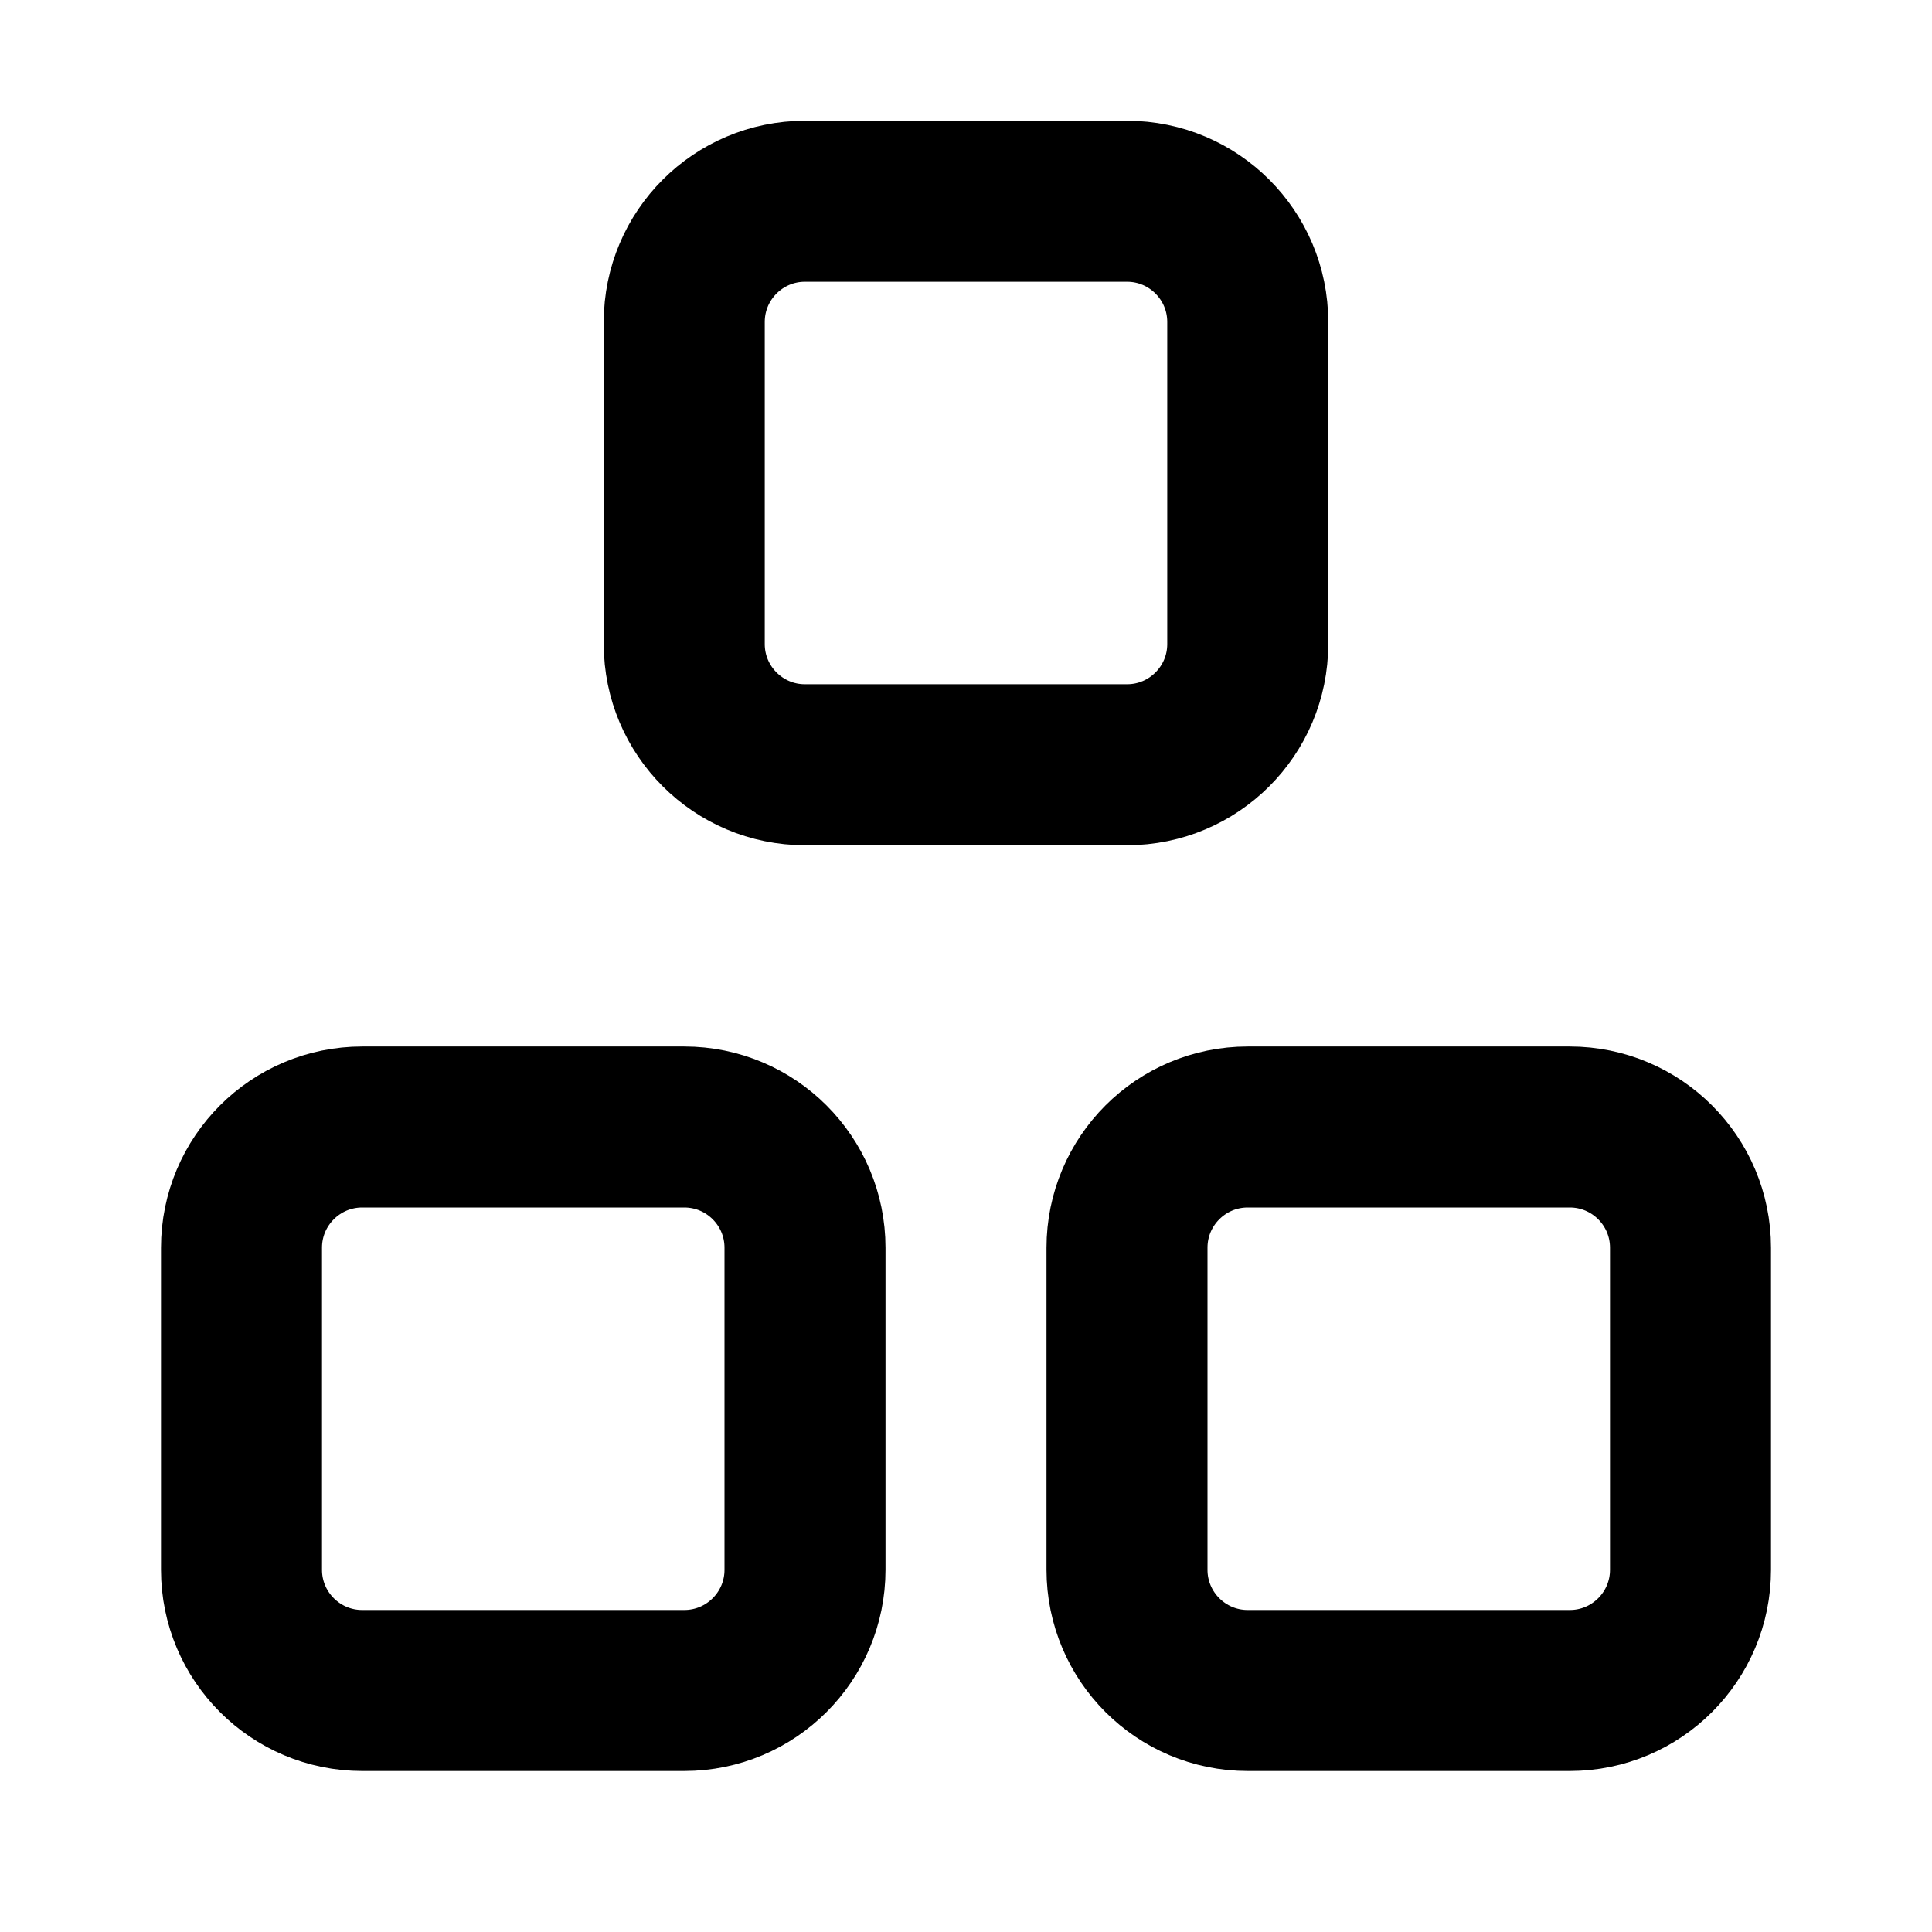
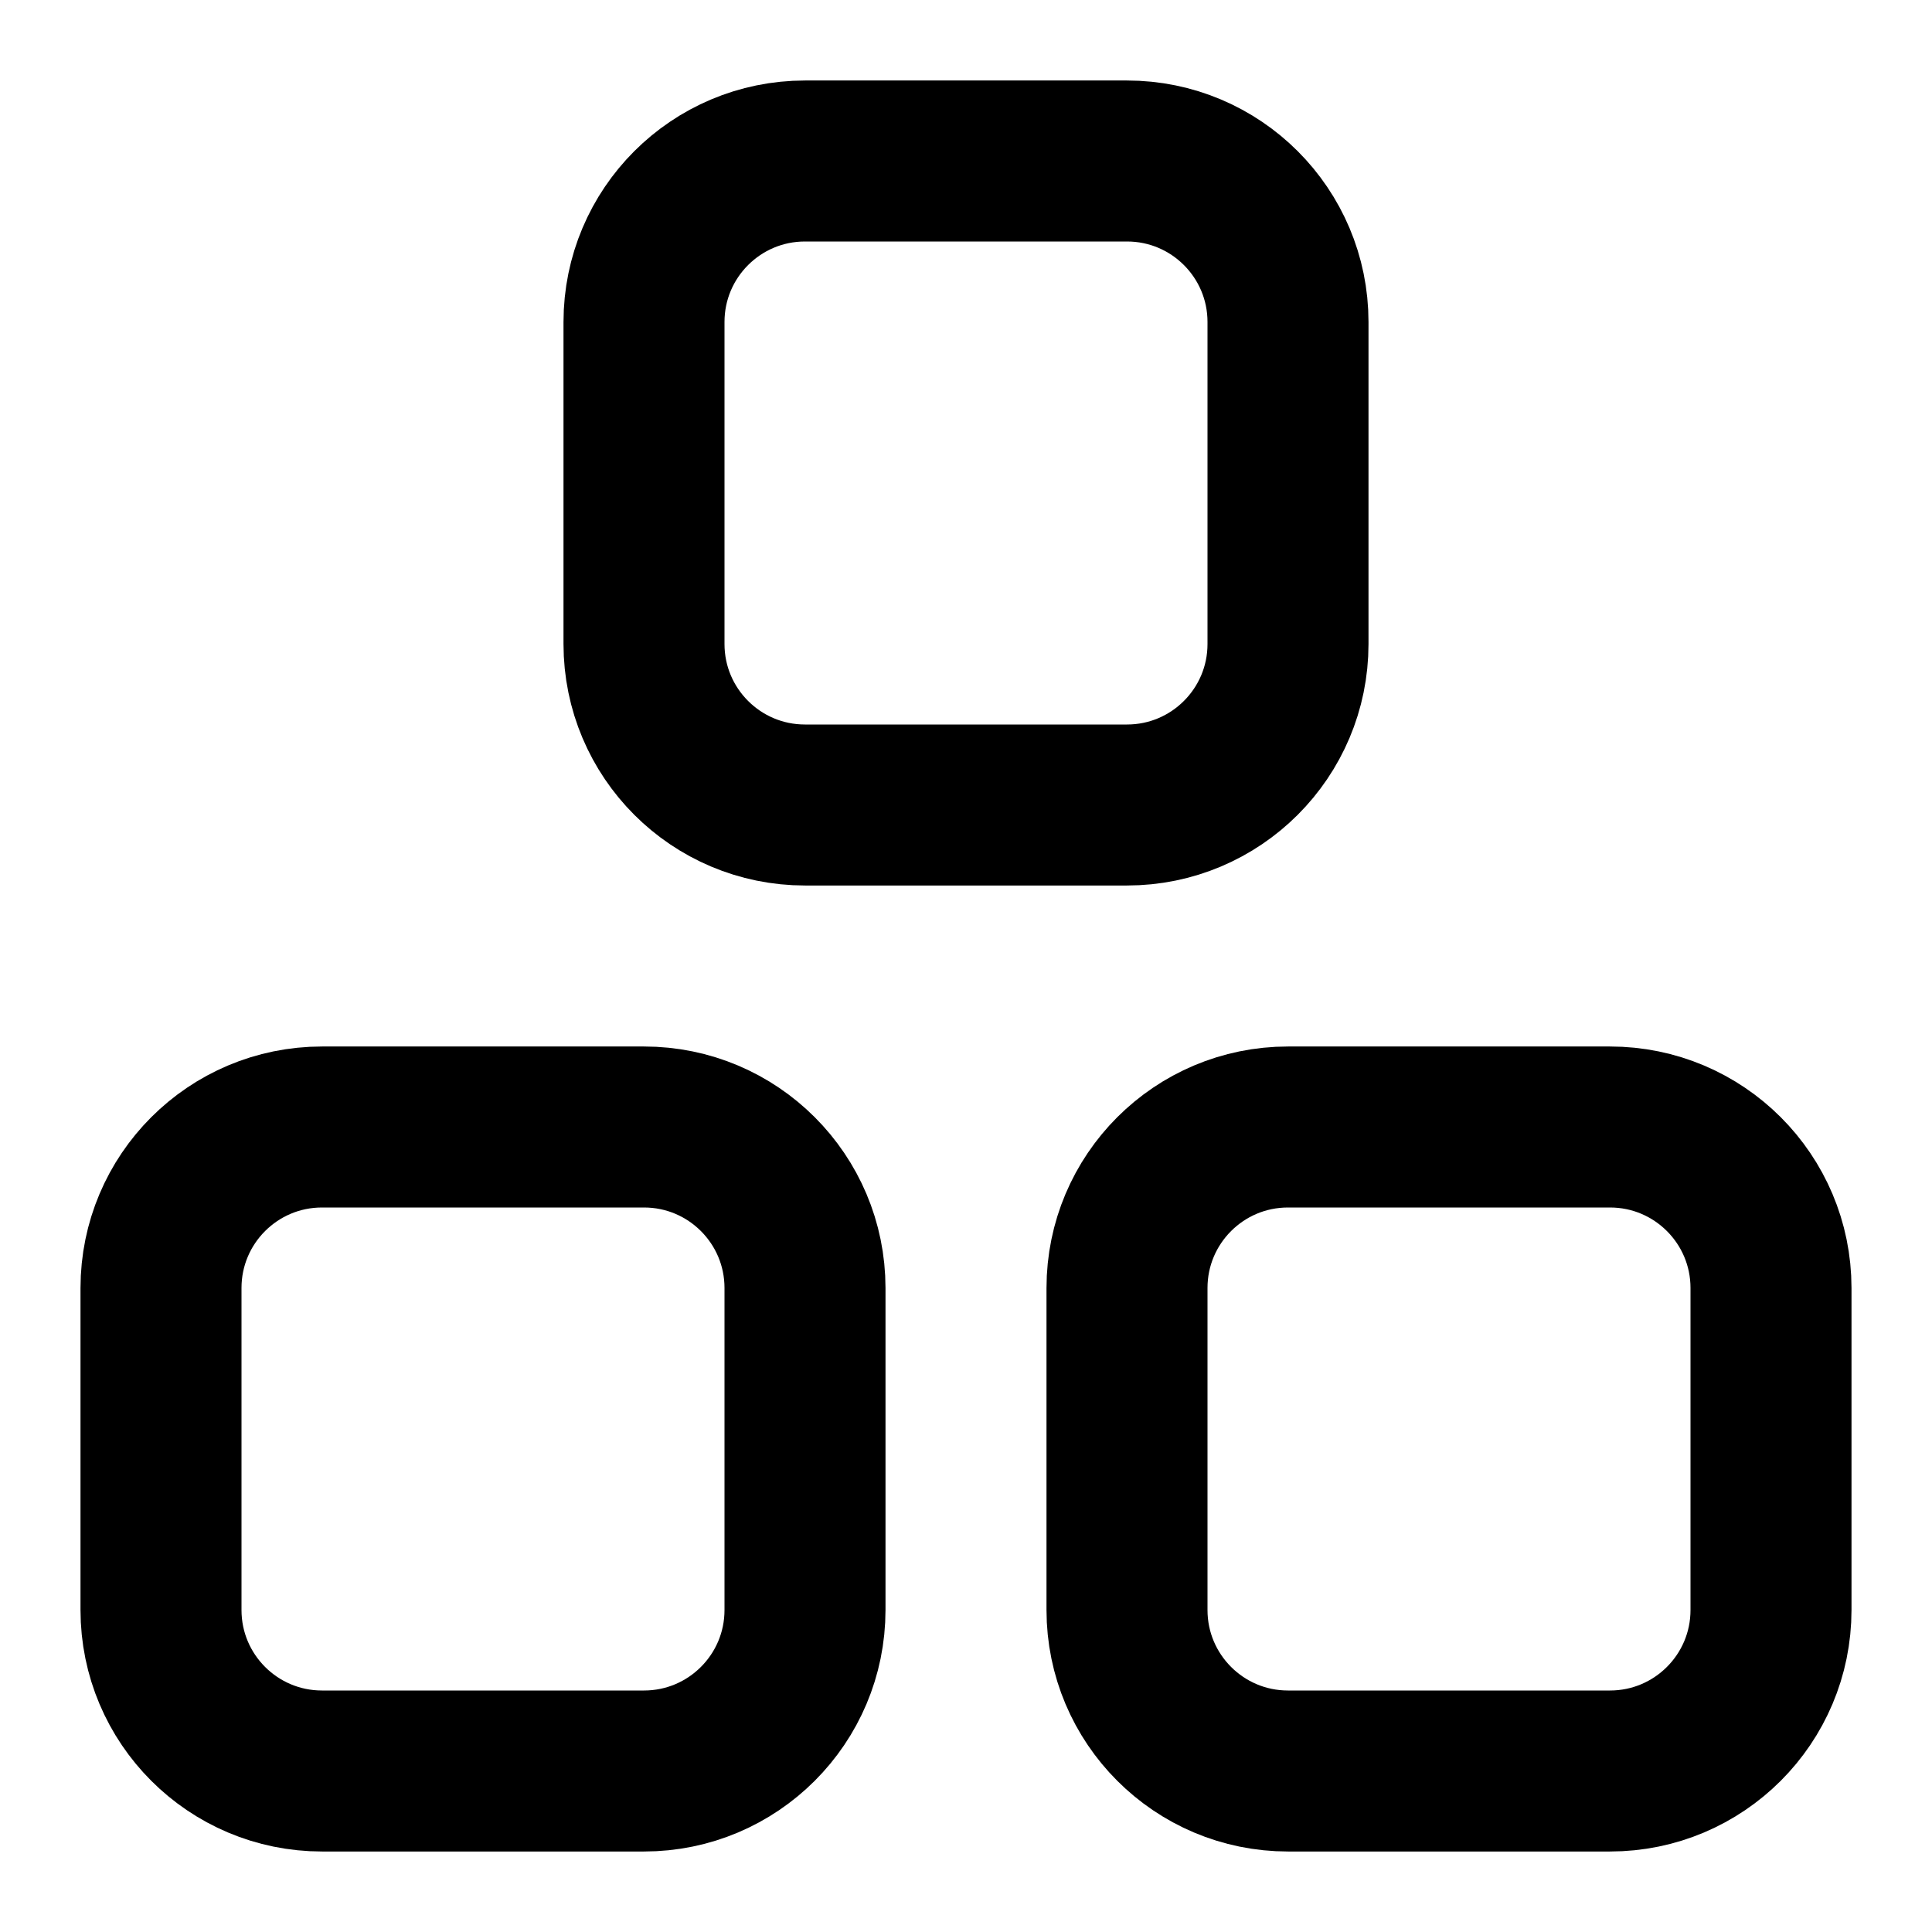
- <svg xmlns="http://www.w3.org/2000/svg" width="24" height="24" viewBox="0 0 24 24" fill="none" stroke="currentColor" stroke-width="2" stroke-linejoin="round">
-   <rect x="8.5" y="2.5" width="7" height="7" rx="1.5" />
-   <rect x="3" y="14" width="7" height="7" rx="1.5" />
-   <rect x="14" y="14" width="7" height="7" rx="1.5" />
+ <svg xmlns="http://www.w3.org/2000/svg" width="24" height="24" viewBox="0 0 24 24">
+   <rect x="8" y="2" width="8" height="8" rx="2" fill="none" stroke="currentColor" stroke-width="2" stroke-linecap="round" stroke-linejoin="round" />
+   <rect x="2" y="14" width="8" height="8" rx="2" fill="none" stroke="currentColor" stroke-width="2" stroke-linecap="round" stroke-linejoin="round" />
+   <rect x="14" y="14" width="8" height="8" rx="2" fill="none" stroke="currentColor" stroke-width="2" stroke-linecap="round" stroke-linejoin="round" />
</svg>
